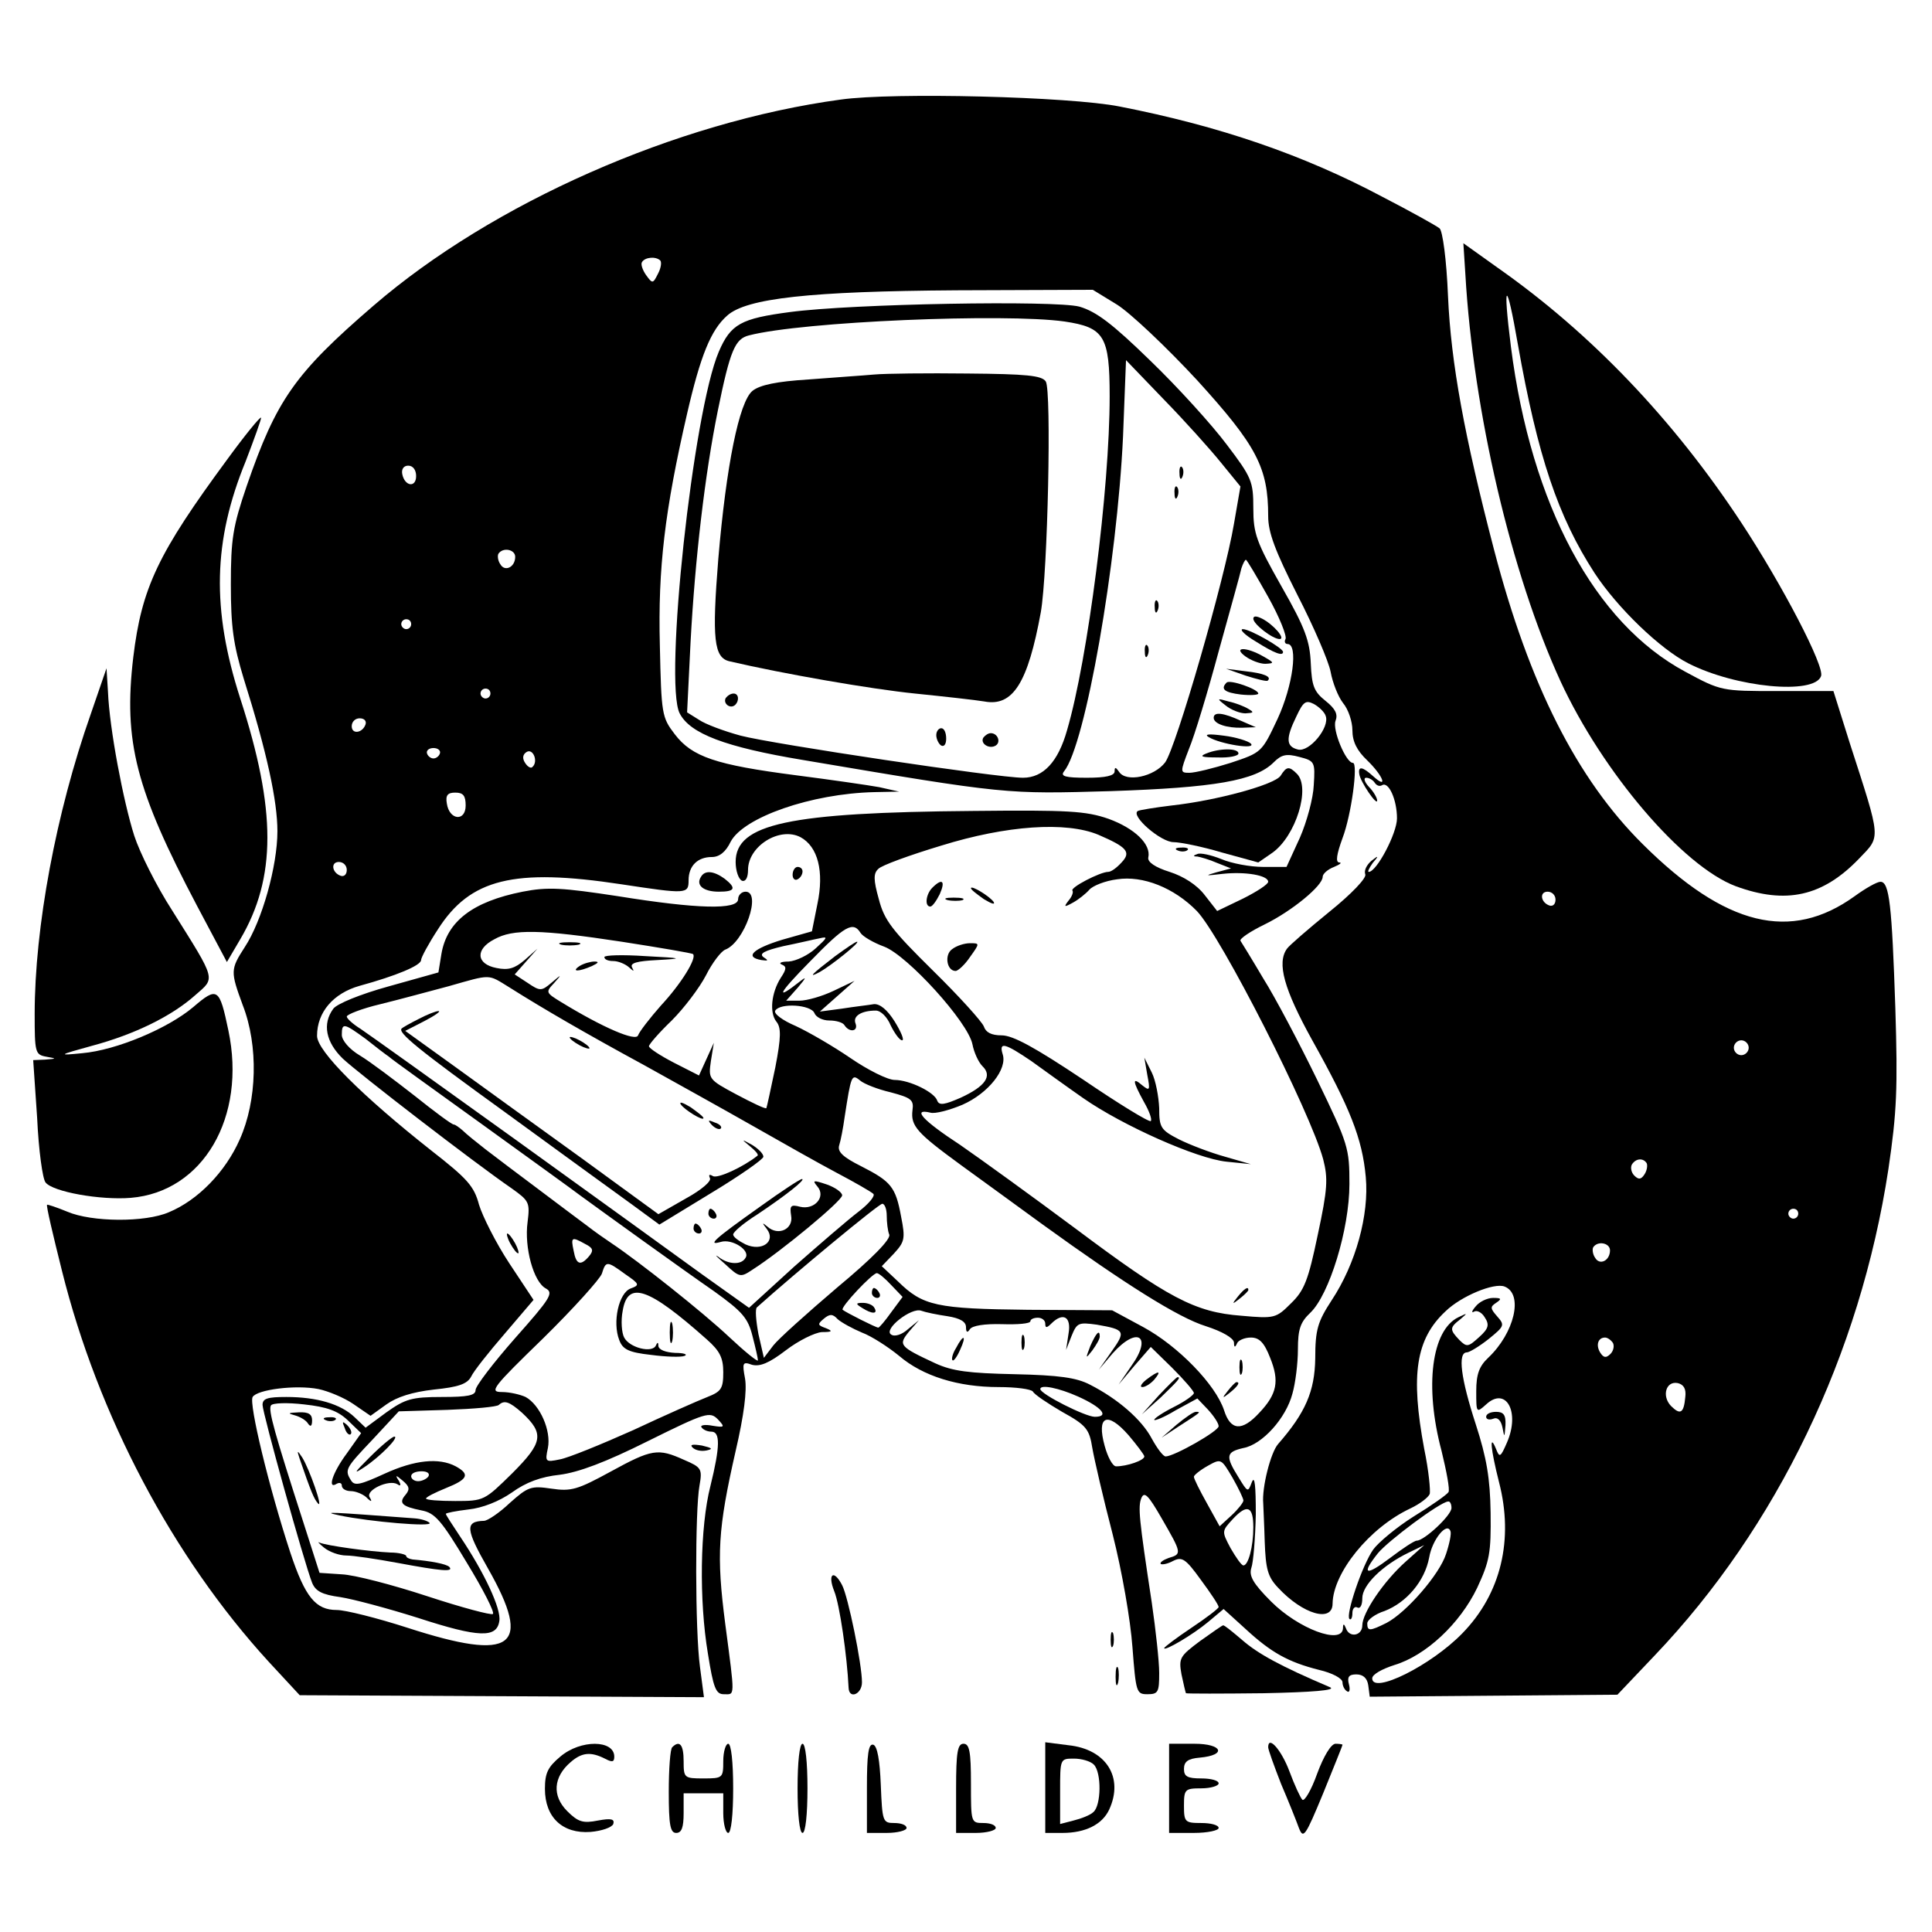
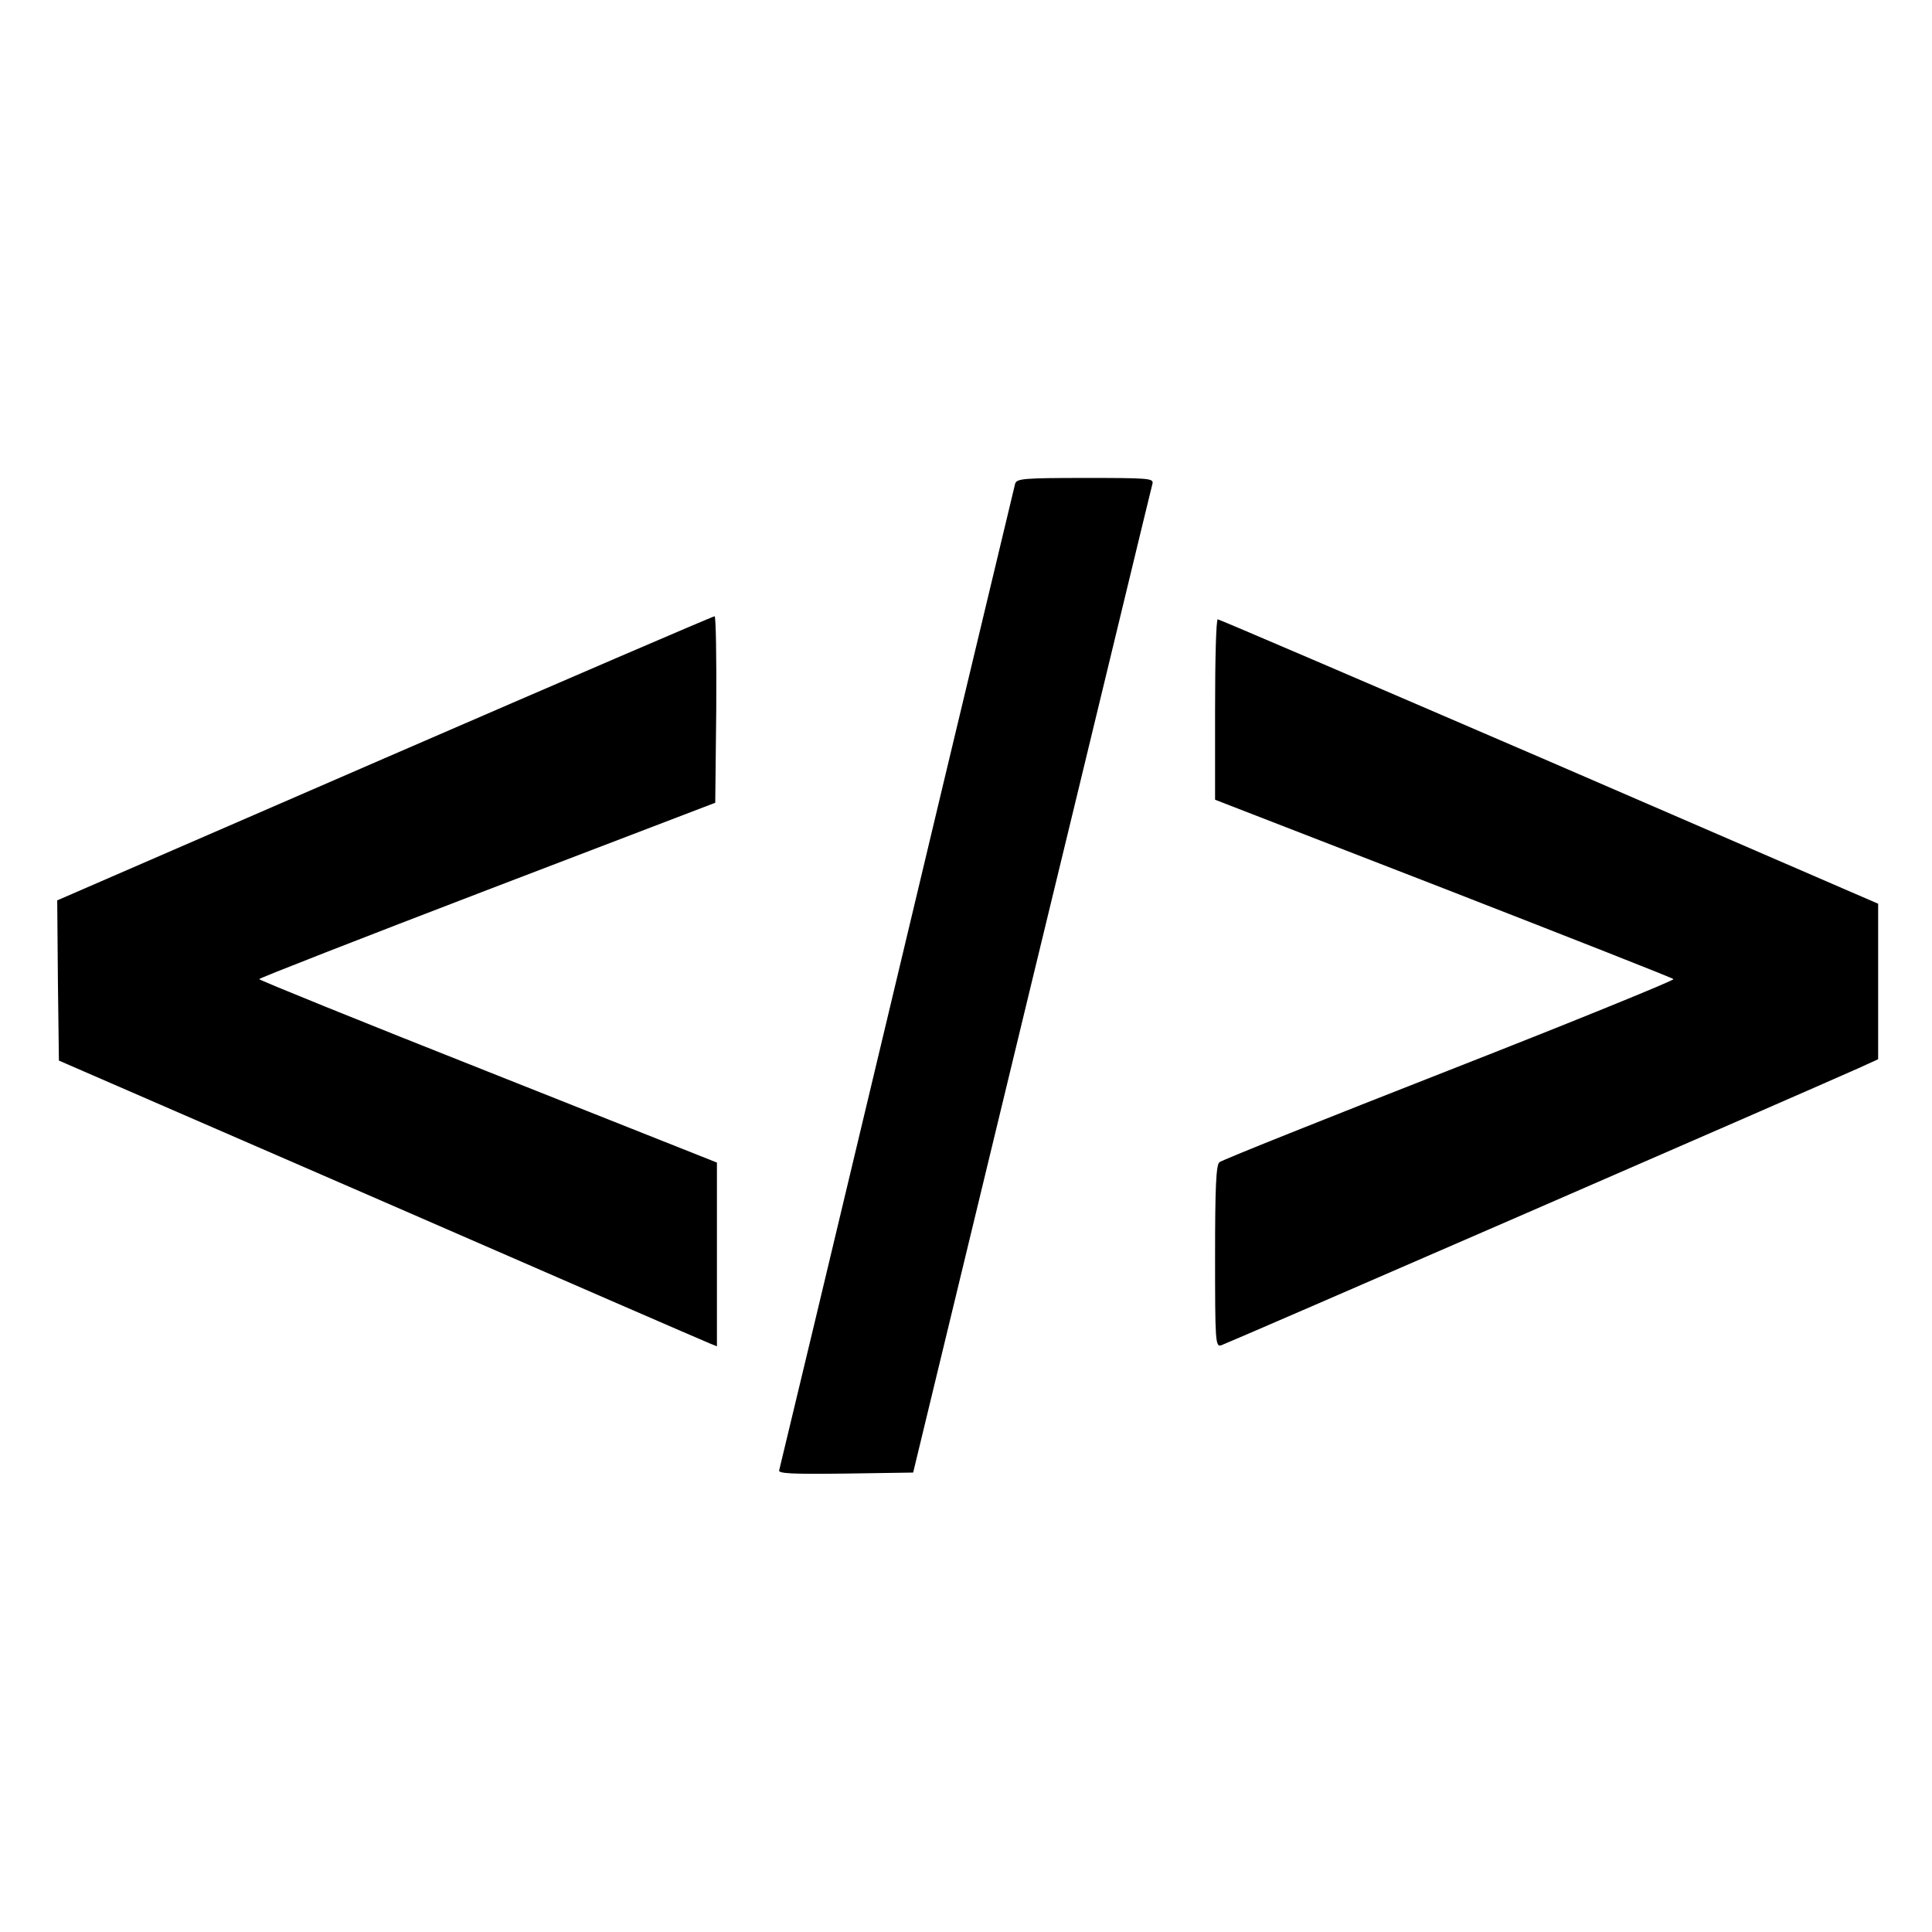
- <svg xmlns="http://www.w3.org/2000/svg" version="1.0" width="390pt" height="390pt" viewBox="0 0 390 390" preserveAspectRatio="xMidYMid meet">
-   <g transform="translate(0,390) scale(0.1,-0.1)" fill="#000000" stroke="none">
-     <path d="M1697 3699 c-332 -45 -703 -209 -943 -416 -159 -137 -196 -190 -256 -364 -28 -82 -32 -107 -32 -199 0 -85 5 -121 26 -190 47 -149 68 -247 68 -308 0 -70 -31 -181 -66 -234 -29 -45 -29 -49 -4 -117 32 -82 29 -193 -6 -271 -29 -66 -85 -123 -143 -147 -48 -21 -156 -20 -205 1 -22 9 -40 15 -41 14 -2 -2 12 -61 30 -133 73 -293 224 -578 417 -789 l63 -68 408 -2 408 -2 -8 61 c-10 73 -10 317 -1 366 6 34 4 37 -31 52 -53 24 -65 22 -149 -24 -66 -36 -79 -40 -119 -34 -41 6 -47 4 -84 -29 -21 -20 -45 -36 -52 -36 -39 -1 -37 -17 8 -96 91 -160 51 -189 -162 -120 -62 20 -126 36 -143 36 -43 0 -64 26 -94 116 -43 131 -84 301 -76 314 9 15 87 25 133 16 19 -4 51 -17 70 -30 l35 -24 32 23 c21 15 52 25 96 30 49 5 67 11 75 26 5 11 36 50 68 87 l58 68 -49 74 c-27 41 -54 95 -61 118 -10 38 -24 53 -97 110 -138 109 -230 200 -230 231 0 48 33 86 86 101 73 20 124 41 124 52 0 5 15 33 34 62 65 102 153 124 370 91 132 -20 136 -20 136 8 0 29 18 47 47 47 15 0 28 10 38 31 26 49 162 97 290 100 l50 1 -40 9 c-22 4 -98 15 -168 24 -162 21 -210 37 -245 83 -26 34 -27 40 -30 179 -4 156 10 273 55 468 27 117 48 169 81 198 39 35 167 49 463 51 l275 1 49 -30 c27 -17 100 -86 162 -153 120 -132 143 -176 143 -274 0 -33 14 -70 59 -159 33 -64 63 -134 67 -155 4 -22 15 -50 25 -63 11 -13 19 -38 19 -55 0 -23 9 -41 30 -61 32 -31 43 -60 12 -32 -22 20 -31 21 -28 4 2 -15 36 -65 36 -53 0 5 -7 18 -17 28 -9 10 -11 18 -5 18 6 0 14 -5 17 -10 4 -6 10 -8 15 -5 13 8 30 -29 30 -67 0 -30 -41 -108 -57 -108 -3 0 1 8 8 18 13 15 12 16 -3 4 -9 -8 -15 -19 -12 -27 3 -7 -27 -39 -73 -76 -43 -35 -81 -68 -85 -74 -21 -29 -6 -82 51 -185 76 -136 101 -198 108 -276 7 -76 -20 -175 -69 -249 -28 -43 -33 -59 -33 -117 -1 -67 -20 -110 -75 -173 -15 -17 -33 -88 -30 -120 0 -5 2 -40 3 -77 2 -55 6 -71 27 -93 50 -54 110 -71 110 -32 1 62 74 153 157 192 19 9 36 22 39 29 2 6 -2 48 -11 91 -28 150 -17 222 43 278 32 31 98 58 119 50 39 -15 20 -94 -33 -144 -18 -17 -24 -33 -24 -67 0 -44 0 -45 20 -27 40 37 69 -15 42 -77 -13 -30 -15 -31 -22 -13 -14 34 -11 0 6 -67 30 -116 4 -225 -74 -305 -63 -65 -182 -124 -182 -91 0 8 20 19 45 27 63 19 132 83 167 156 25 54 28 70 27 151 -1 70 -8 111 -30 179 -30 92 -37 145 -18 145 5 0 25 12 44 27 32 26 33 28 17 46 -14 16 -14 19 -2 27 12 8 11 10 -6 10 -12 0 -28 -8 -35 -17 -8 -9 -9 -14 -4 -11 6 4 16 -1 22 -11 10 -15 8 -23 -11 -40 -22 -20 -25 -21 -40 -6 -20 21 -20 25 2 42 15 13 15 13 -4 4 -54 -26 -69 -139 -34 -270 10 -41 17 -78 14 -83 -3 -5 -34 -27 -70 -49 -35 -22 -72 -53 -82 -67 -22 -31 -56 -132 -48 -140 3 -3 6 2 6 12 0 9 5 14 10 11 6 -3 10 5 10 19 0 26 40 66 94 92 l31 15 -37 -33 c-45 -40 -88 -104 -88 -129 0 -21 -26 -26 -33 -6 -4 10 -6 10 -6 0 -2 -34 -90 -1 -145 54 -37 37 -45 52 -40 68 4 11 8 60 9 108 0 57 -2 80 -8 65 -8 -21 -8 -21 -27 10 -27 43 -25 51 10 59 38 7 86 60 99 110 6 21 11 61 11 89 0 41 5 55 25 74 38 36 79 168 79 260 0 72 -2 80 -65 210 -36 74 -85 167 -109 205 -23 39 -44 73 -46 76 -2 4 20 19 49 33 55 27 117 78 117 96 0 6 10 15 23 20 12 5 17 9 10 9 -7 1 -5 16 7 49 18 47 32 152 21 152 -14 0 -42 67 -35 85 5 13 0 24 -20 40 -24 19 -28 31 -30 76 -2 45 -11 71 -59 155 -51 90 -57 107 -57 158 0 54 -3 62 -54 129 -30 40 -99 116 -154 169 -77 75 -109 99 -143 109 -49 13 -458 6 -585 -11 -98 -13 -119 -24 -143 -80 -52 -121 -111 -668 -79 -730 21 -41 92 -68 248 -94 414 -70 410 -69 622 -63 209 7 292 21 329 58 16 16 26 18 52 11 31 -8 32 -10 29 -57 -1 -26 -14 -74 -28 -106 l-27 -59 -47 0 c-26 0 -64 7 -85 16 -20 8 -42 13 -48 10 -9 -3 -9 -5 0 -5 6 -1 24 -6 40 -13 l28 -11 -30 -8 c-24 -7 -22 -7 13 -3 46 5 92 -3 92 -16 0 -5 -23 -20 -51 -34 l-52 -25 -25 32 c-16 21 -43 38 -71 47 -29 9 -45 20 -43 29 6 27 -28 59 -80 78 -46 16 -82 18 -273 16 -373 -3 -480 -26 -480 -103 0 -18 6 -35 13 -38 7 -2 12 6 12 22 0 48 64 88 106 66 35 -19 48 -69 34 -135 l-11 -55 -60 -17 c-59 -18 -77 -35 -42 -41 14 -2 15 -1 4 6 -9 7 2 13 40 22 30 6 63 14 74 16 17 4 15 1 -8 -20 -15 -14 -40 -26 -55 -27 -15 0 -21 -3 -14 -6 10 -4 10 -9 -2 -27 -19 -30 -23 -70 -9 -88 10 -12 10 -31 -2 -93 -9 -43 -17 -80 -18 -82 -2 -2 -29 11 -61 28 -56 30 -56 31 -51 67 l6 37 -15 -33 -15 -33 -51 26 c-27 14 -50 29 -50 33 0 4 21 28 46 52 25 25 56 66 69 91 13 26 31 49 39 52 39 15 74 117 41 117 -8 0 -15 -7 -15 -15 0 -22 -82 -20 -243 6 -112 17 -141 19 -192 9 -101 -20 -153 -60 -164 -126 l-6 -37 -100 -28 c-58 -16 -104 -35 -112 -45 -23 -31 -15 -68 19 -101 32 -30 264 -209 341 -262 35 -25 37 -28 32 -68 -7 -51 12 -121 37 -134 16 -9 9 -20 -62 -100 -44 -50 -80 -97 -80 -105 0 -11 -16 -14 -68 -14 -61 0 -74 -4 -112 -31 l-42 -31 -22 21 c-28 27 -77 41 -138 41 -38 0 -48 -3 -48 -16 0 -16 83 -315 100 -359 7 -17 20 -24 57 -29 26 -4 97 -23 157 -42 123 -40 159 -41 164 -6 4 24 -30 97 -79 170 -16 24 -29 44 -29 46 0 2 21 6 46 9 28 3 61 16 87 34 29 21 59 32 97 36 38 5 92 25 178 68 117 58 125 60 141 44 15 -16 14 -17 -11 -13 -15 3 -25 1 -22 -3 3 -5 12 -9 20 -9 18 0 18 -29 -2 -110 -21 -82 -23 -231 -5 -338 11 -69 16 -82 32 -82 23 0 23 -10 3 142 -18 139 -15 191 21 349 17 73 23 122 19 146 -6 32 -5 35 14 28 16 -4 34 3 68 29 26 20 59 36 73 37 21 0 23 2 8 8 -17 6 -17 8 -4 19 12 10 18 10 28 -1 8 -7 30 -19 49 -27 19 -7 53 -29 75 -47 48 -41 119 -63 201 -63 35 0 65 -4 69 -9 3 -6 30 -24 59 -41 49 -27 55 -35 61 -73 4 -23 22 -101 41 -174 19 -75 36 -173 40 -228 7 -91 8 -95 30 -95 22 0 24 4 24 43 0 23 -7 87 -15 142 -26 171 -28 193 -21 211 6 14 14 6 41 -41 41 -71 41 -72 14 -80 -11 -4 -18 -9 -16 -12 3 -2 14 0 25 6 18 9 25 5 56 -38 20 -27 36 -51 36 -55 0 -3 -25 -22 -55 -42 -30 -20 -55 -39 -55 -41 0 -7 58 27 89 53 l31 26 44 -40 c52 -48 86 -67 149 -83 26 -6 47 -17 47 -25 0 -7 4 -15 9 -18 5 -4 7 3 4 14 -4 15 0 20 15 20 14 0 22 -8 24 -22 l3 -23 250 2 250 2 75 79 c247 259 415 608 472 982 17 115 19 163 14 325 -7 208 -12 255 -30 255 -7 0 -30 -13 -52 -29 -129 -93 -261 -61 -428 105 -133 132 -229 322 -300 594 -60 230 -87 377 -93 512 -3 75 -11 132 -17 137 -6 5 -58 34 -116 64 -160 85 -330 143 -530 182 -100 20 -457 29 -563 14z m-364 -325 c3 -4 1 -16 -5 -27 -10 -20 -11 -20 -24 -2 -7 10 -11 22 -8 26 6 10 28 12 37 3z m816 -123 c80 -12 91 -29 91 -151 0 -187 -44 -531 -86 -674 -18 -64 -48 -96 -89 -96 -51 0 -505 68 -570 85 -33 9 -71 23 -84 32 l-24 15 7 142 c9 168 29 339 55 467 25 123 35 145 63 152 108 28 516 45 637 28z m315 -284 l40 -49 -13 -75 c-19 -113 -117 -452 -139 -482 -22 -29 -79 -41 -93 -19 -7 10 -9 10 -9 1 0 -9 -18 -13 -56 -13 -44 0 -54 3 -46 13 43 53 107 419 119 676 l6 154 76 -79 c42 -43 94 -101 115 -127z m-1624 -28 c0 -24 -23 -21 -28 4 -2 10 3 17 12 17 10 0 16 -9 16 -21z m200 -163 c0 -21 -21 -31 -30 -15 -5 7 -6 17 -4 21 9 14 34 9 34 -6z m1520 -81 c23 -41 38 -79 35 -85 -3 -5 -1 -10 4 -10 22 0 11 -84 -20 -151 -32 -68 -32 -68 -95 -89 -35 -11 -72 -20 -83 -20 -19 0 -19 1 -1 48 11 26 38 115 60 197 23 83 44 158 46 168 3 9 7 17 9 17 2 0 22 -34 45 -75z m-1730 -55 c0 -5 -4 -10 -10 -10 -5 0 -10 5 -10 10 0 6 5 10 10 10 6 0 10 -4 10 -10z m160 -140 c0 -5 -4 -10 -10 -10 -5 0 -10 5 -10 10 0 6 5 10 10 10 6 0 10 -4 10 -10z m1686 -45 c9 -23 -33 -74 -56 -68 -24 6 -25 22 -3 67 14 30 19 33 35 25 11 -6 22 -17 24 -24z m-1938 -17 c-6 -18 -28 -21 -28 -4 0 9 7 16 16 16 9 0 14 -5 12 -12z m150 -59 c-2 -6 -8 -10 -13 -10 -5 0 -11 4 -13 10 -2 6 4 11 13 11 9 0 15 -5 13 -11z m187 -27 c-3 -4 -10 0 -15 8 -6 9 -5 17 3 22 13 8 24 -19 12 -30z m-135 -78 c0 -33 -33 -30 -38 4 -3 17 2 22 17 22 16 0 21 -6 21 -26z m1277 -59 c58 -25 67 -35 47 -56 -10 -11 -21 -19 -27 -19 -16 0 -78 -32 -72 -38 2 -3 -1 -12 -8 -20 -10 -13 -9 -14 9 -4 11 6 26 18 33 26 7 8 32 18 56 21 52 8 115 -17 161 -64 49 -51 229 -405 255 -501 10 -39 9 -60 -11 -153 -19 -91 -27 -112 -54 -138 -30 -30 -33 -31 -100 -25 -94 7 -148 36 -335 176 -86 64 -191 140 -233 169 -75 49 -98 74 -60 65 9 -3 39 5 65 16 52 23 91 72 81 102 -8 26 5 22 58 -14 25 -18 72 -52 105 -75 79 -55 229 -122 289 -128 l49 -5 -52 15 c-29 8 -71 24 -93 35 -37 19 -40 24 -40 63 -1 23 -7 56 -15 72 l-15 30 6 -35 c6 -31 5 -33 -10 -21 -21 18 -20 9 3 -33 11 -19 17 -36 14 -39 -3 -3 -65 35 -137 84 -96 64 -141 89 -164 89 -21 0 -32 6 -36 18 -4 10 -50 61 -103 113 -82 81 -98 101 -109 144 -11 39 -11 52 -1 61 6 7 64 28 127 47 132 41 252 49 317 22z m-1517 -71 c0 -9 -5 -14 -12 -12 -18 6 -21 28 -4 28 9 0 16 -7 16 -16z m2440 -60 c0 -9 -5 -14 -12 -12 -18 6 -21 28 -4 28 9 0 16 -7 16 -16z m-1403 -67 c4 -7 26 -20 48 -28 47 -18 169 -152 178 -197 3 -16 12 -36 20 -44 21 -20 6 -41 -44 -64 -32 -14 -43 -16 -47 -6 -5 17 -56 42 -86 42 -14 0 -54 20 -89 44 -35 24 -85 53 -111 65 -26 11 -45 25 -41 31 10 16 72 12 79 -5 3 -8 16 -15 30 -15 14 0 28 -4 31 -10 10 -15 28 -12 22 4 -6 15 12 26 41 26 10 0 23 -13 30 -30 8 -16 18 -30 23 -30 5 0 -2 17 -15 38 -15 24 -30 36 -42 35 -11 -2 -39 -5 -64 -9 l-45 -6 35 31 35 31 -42 -20 c-23 -11 -54 -20 -69 -20 l-27 0 24 27 c16 19 18 23 4 12 -52 -41 -44 -25 20 40 70 72 87 82 102 58z m-482 -18 c77 -12 142 -23 144 -25 8 -8 -24 -60 -65 -104 -22 -25 -43 -52 -46 -60 -4 -13 -70 15 -155 67 -31 19 -32 20 -15 38 17 19 16 19 -5 1 -20 -17 -23 -17 -48 0 l-26 17 23 26 23 26 -26 -23 c-20 -17 -33 -21 -57 -16 -41 8 -43 38 -4 58 37 21 93 20 257 -5z m-227 -92 c68 -43 156 -94 272 -157 63 -35 162 -90 220 -123 58 -33 134 -76 170 -95 36 -19 69 -38 73 -42 4 -4 -9 -20 -30 -36 -21 -16 -79 -66 -130 -111 l-91 -83 -94 67 c-51 37 -221 160 -378 273 -157 113 -297 213 -312 223 -16 10 -28 21 -28 25 0 4 30 16 68 25 37 9 99 26 137 36 88 25 79 25 123 -2z m-290 -104 c20 -16 41 -32 47 -36 5 -5 89 -65 186 -135 97 -70 187 -135 200 -145 48 -35 206 -149 271 -194 57 -41 68 -54 77 -90 6 -23 11 -45 11 -49 0 -4 -26 17 -58 47 -53 50 -183 153 -237 189 -12 8 -35 24 -49 35 -15 11 -60 45 -100 75 -40 30 -88 66 -106 80 -18 14 -39 31 -46 38 -7 6 -15 12 -18 12 -4 0 -39 26 -79 58 -41 32 -90 69 -110 81 -22 13 -37 31 -37 42 0 25 4 24 48 -8z m2792 -18 c0 -8 -7 -15 -15 -15 -8 0 -15 7 -15 15 0 8 7 15 15 15 8 0 15 -7 15 -15z m-1732 -90 c41 -11 47 -15 44 -36 -4 -32 9 -46 98 -111 41 -30 116 -84 165 -120 166 -120 274 -188 329 -205 34 -11 56 -24 57 -33 0 -10 2 -11 6 -2 2 6 15 12 28 12 17 0 27 -10 39 -41 19 -47 14 -73 -22 -111 -35 -38 -58 -36 -71 5 -17 52 -93 130 -163 168 l-63 34 -170 1 c-185 2 -212 8 -262 57 l-33 31 24 25 c22 24 24 30 15 75 -11 60 -20 71 -81 102 -36 18 -48 29 -44 42 3 9 8 35 11 57 13 84 14 88 31 74 8 -7 36 -18 62 -24z m1526 -143 c2 -4 1 -14 -4 -22 -7 -11 -12 -12 -21 -3 -6 6 -8 16 -5 22 8 13 23 14 30 3z m-1534 -106 c0 -13 2 -31 5 -38 4 -9 -34 -48 -105 -107 -61 -52 -119 -104 -129 -117 l-19 -25 -11 48 c-5 27 -7 51 -3 54 77 69 246 209 253 209 5 0 9 -11 9 -24z m1840 4 c0 -5 -4 -10 -10 -10 -5 0 -10 5 -10 10 0 6 5 10 10 10 6 0 10 -4 10 -10z m-2449 -61 c16 -8 18 -13 8 -25 -17 -20 -26 -17 -31 11 -6 28 -4 29 23 14z m2069 -13 c0 -21 -21 -31 -30 -15 -5 7 -6 17 -4 21 9 14 34 9 34 -6z m-1988 -48 c29 -20 30 -22 11 -29 -24 -9 -37 -68 -23 -104 7 -19 19 -25 64 -30 30 -4 61 -5 68 -2 7 3 -2 6 -19 6 -19 1 -33 6 -34 14 0 8 -2 8 -5 1 -7 -16 -53 -5 -64 16 -5 9 -7 34 -3 54 10 61 51 48 170 -58 26 -23 33 -37 33 -66 0 -33 -4 -39 -32 -50 -18 -7 -86 -37 -150 -67 -65 -29 -131 -56 -148 -59 -29 -6 -30 -5 -24 23 7 35 -16 87 -45 103 -11 5 -32 10 -48 10 -26 0 -19 9 84 109 61 60 114 119 118 130 8 26 10 26 47 -1z m537 -22 l23 -24 -23 -31 c-12 -17 -24 -31 -26 -31 -5 0 -66 31 -72 36 -5 5 60 74 69 74 4 0 17 -11 29 -24z m114 -63 c25 -4 37 -11 37 -22 0 -11 3 -12 8 -4 5 7 29 11 65 10 31 -1 57 1 57 6 0 4 7 7 15 7 8 0 15 -5 15 -12 0 -9 3 -9 12 0 24 24 41 14 35 -20 l-5 -33 11 28 c11 27 14 28 51 23 57 -10 59 -13 30 -54 l-26 -37 28 33 c50 56 81 35 38 -25 l-26 -38 32 38 33 38 43 -42 c24 -24 44 -47 44 -51 0 -4 -18 -17 -40 -28 -22 -11 -40 -23 -40 -26 0 -3 20 5 43 19 l44 24 21 -22 c12 -13 22 -28 22 -34 0 -10 -90 -61 -107 -61 -5 0 -17 16 -28 36 -20 38 -68 80 -125 109 -27 14 -62 19 -152 21 -92 2 -125 6 -160 22 -73 34 -75 37 -53 64 l20 23 -22 -18 c-12 -11 -27 -16 -34 -11 -17 10 41 56 61 48 8 -3 32 -8 53 -11z m1343 -54 c3 -6 1 -16 -5 -22 -9 -9 -14 -8 -21 3 -9 15 -4 30 10 30 5 0 12 -5 16 -11z m146 -109 c-3 -33 -10 -37 -29 -18 -19 20 -10 51 14 46 12 -3 17 -12 15 -28z m-1226 1 c49 -22 64 -41 34 -41 -19 0 -110 46 -110 56 0 10 38 2 76 -15z m-1474 -48 l27 -26 -29 -41 c-29 -39 -40 -74 -20 -61 6 3 10 1 10 -4 0 -6 8 -11 18 -11 10 0 24 -6 31 -12 11 -11 13 -10 7 0 -8 14 39 36 56 26 7 -5 8 -2 3 7 -8 12 -6 12 8 0 13 -11 15 -17 6 -28 -15 -17 -8 -24 32 -32 27 -5 40 -20 91 -105 33 -54 57 -101 53 -104 -3 -3 -63 13 -133 36 -70 23 -147 43 -172 44 l-45 3 -32 100 c-59 183 -72 229 -66 238 3 5 33 6 67 2 46 -5 68 -13 88 -32z m352 15 c45 -42 42 -60 -20 -122 -56 -55 -57 -56 -115 -56 -33 0 -59 2 -59 5 0 3 18 12 40 21 45 18 49 28 20 44 -34 18 -83 13 -144 -15 -48 -22 -60 -25 -67 -14 -14 22 -12 25 44 84 l52 56 98 3 c54 2 100 6 104 10 11 10 21 7 47 -16z m1256 -88 c0 -8 -35 -20 -57 -20 -7 0 -17 19 -23 41 -17 61 5 71 48 22 17 -20 32 -40 32 -43z m200 -89 c0 -4 -11 -18 -24 -30 l-24 -22 -26 47 c-14 25 -26 49 -26 53 0 3 12 13 28 22 27 15 27 15 50 -24 12 -21 22 -42 22 -46z m-1645 49 c-3 -5 -13 -10 -21 -10 -8 0 -14 5 -14 10 0 6 9 10 21 10 11 0 17 -4 14 -10z m2065 -64 c0 -15 -55 -66 -70 -66 -5 0 -29 -16 -54 -35 -49 -37 -59 -34 -25 9 20 25 126 104 142 105 4 1 7 -5 7 -13z m-400 -39 c0 -39 -10 -77 -20 -77 -4 0 -15 16 -26 35 -18 34 -18 34 5 59 29 31 41 25 41 -17z m389 -54 c-13 -41 -80 -118 -120 -139 -34 -17 -39 -17 -39 -1 0 7 16 19 35 25 44 17 81 60 90 108 6 36 36 73 43 53 2 -5 -2 -25 -9 -46z" />
-     <path d="M1765 3144 c-22 -2 -82 -6 -133 -10 -64 -4 -98 -11 -113 -23 -27 -22 -53 -151 -69 -339 -13 -162 -9 -200 23 -207 107 -25 285 -56 374 -65 59 -6 122 -13 140 -16 58 -11 88 38 114 180 14 79 22 448 10 466 -8 12 -39 15 -158 16 -81 1 -166 0 -188 -2z" />
-     <path d="M1465 2491 c-6 -11 9 -23 19 -14 9 9 7 23 -3 23 -6 0 -12 -4 -16 -9z" />
-     <path d="M1890 2416 c0 -8 5 -18 10 -21 6 -3 10 3 10 14 0 12 -4 21 -10 21 -5 0 -10 -6 -10 -14z" />
-     <path d="M1985 2411 c-7 -12 12 -24 25 -16 11 7 4 25 -10 25 -5 0 -11 -4 -15 -9z" />
-     <path d="M2381 2944 c0 -11 3 -14 6 -6 3 7 2 16 -1 19 -3 4 -6 -2 -5 -13z" />
-     <path d="M2371 2904 c0 -11 3 -14 6 -6 3 7 2 16 -1 19 -3 4 -6 -2 -5 -13z" />
-     <path d="M2331 2674 c0 -11 3 -14 6 -6 3 7 2 16 -1 19 -3 4 -6 -2 -5 -13z" />
-     <path d="M2311 2584 c0 -11 3 -14 6 -6 3 7 2 16 -1 19 -3 4 -6 -2 -5 -13z" />
-     <path d="M2530 2651 c0 -11 39 -41 53 -41 13 0 -12 29 -35 41 -12 6 -18 6 -18 0z" />
-     <path d="M2535 2605 c38 -24 55 -30 55 -21 0 8 -67 46 -81 46 -8 0 4 -12 26 -25z" />
-     <path d="M2514 2575 c11 -8 29 -15 40 -15 19 1 19 2 -4 15 -35 20 -62 19 -36 0z" />
-     <path d="M2515 2536 c22 -7 42 -12 44 -10 9 8 -8 15 -45 19 l-39 5 40 -14z" />
-     <path d="M2476 2522 c-13 -13 -4 -20 29 -24 19 -2 35 -1 35 2 0 9 -58 29 -64 22z" />
-     <path d="M2474 2476 c11 -9 29 -16 40 -16 17 1 18 2 6 9 -8 5 -26 12 -40 15 -24 7 -24 6 -6 -8z" />
-     <path d="M2450 2451 c0 -12 26 -21 58 -20 l27 1 -30 13 c-35 16 -55 19 -55 6z" />
-     <path d="M2440 2412 c23 -14 97 -26 85 -13 -5 5 -30 13 -55 16 -30 4 -40 3 -30 -3z" />
-     <path d="M2435 2379 c-15 -6 -9 -8 23 -8 23 -1 42 3 42 8 0 11 -38 11 -65 0z" />
-     <path d="M1882 2108 c-13 -13 -16 -38 -4 -38 4 0 12 11 19 25 12 27 5 33 -15 13z" />
-     <path d="M1960 2107 c0 -3 12 -12 26 -22 15 -9 23 -12 20 -6 -7 11 -46 35 -46 28z" />
-     <path d="M1913 2083 c9 -2 23 -2 30 0 6 3 -1 5 -18 5 -16 0 -22 -2 -12 -5z" />
-     <path d="M1922 1984 c-16 -11 -11 -44 7 -44 5 0 19 13 29 28 20 28 20 28 0 28 -11 0 -27 -5 -36 -12z" />
-     <path d="M2499 1283 c-13 -16 -12 -17 4 -4 9 7 17 15 17 17 0 8 -8 3 -21 -13z" />
-     <path d="M1686 1970 c-47 -36 -57 -46 -31 -32 23 13 83 61 75 61 -3 0 -22 -13 -44 -29z" />
-     <path d="M1133 1993 c9 -2 25 -2 35 0 9 3 1 5 -18 5 -19 0 -27 -2 -17 -5z" />
-     <path d="M1220 1968 c0 -5 8 -8 18 -8 10 0 24 -6 31 -12 10 -9 12 -10 7 -1 -5 9 10 13 51 15 54 3 52 4 -25 8 -45 3 -82 2 -82 -2z" />
-     <path d="M1170 1950 c-18 -12 -2 -12 25 0 13 6 15 9 5 9 -8 0 -22 -4 -30 -9z" />
-     <path d="M845 1843 c-16 -8 -32 -17 -34 -19 -9 -8 31 -41 211 -171 104 -76 216 -157 249 -181 l60 -44 105 64 c58 35 105 68 105 73 0 6 -10 16 -23 24 -22 12 -22 12 -4 -3 11 -9 18 -17 15 -19 -29 -23 -81 -47 -90 -41 -7 4 -9 3 -6 -4 4 -6 -17 -24 -48 -41 l-56 -32 -155 113 c-86 62 -201 145 -256 185 l-100 72 39 20 c21 11 34 20 28 20 -5 0 -23 -7 -40 -16z" />
-     <path d="M1150 1806 c0 -3 9 -10 20 -16 11 -6 20 -8 20 -6 0 3 -9 10 -20 16 -11 6 -20 8 -20 6z" />
-     <path d="M1374 1671 c7 -11 46 -35 46 -28 0 3 -12 12 -26 22 -15 9 -23 12 -20 6z" />
-     <path d="M1437 1629 c7 -7 15 -10 18 -7 3 3 -2 9 -12 12 -14 6 -15 5 -6 -5z" />
-     <path d="M1534 1464 c-93 -66 -107 -79 -79 -71 23 7 60 -17 50 -32 -8 -15 -35 -14 -55 2 -9 6 -3 0 14 -15 29 -27 31 -27 55 -11 58 37 181 139 181 150 0 6 -14 16 -31 22 -27 9 -30 9 -19 -4 18 -21 -6 -48 -35 -41 -19 5 -21 2 -18 -18 5 -27 -26 -42 -48 -22 -11 9 -11 8 -1 -5 19 -25 -10 -46 -43 -31 -14 7 -25 15 -25 20 0 5 21 23 48 40 57 38 99 71 91 72 -4 0 -42 -25 -85 -56z" />
-     <path d="M1430 1450 c0 -5 5 -10 11 -10 5 0 7 5 4 10 -3 6 -8 10 -11 10 -2 0 -4 -4 -4 -10z" />
-     <path d="M1400 1420 c0 -5 5 -10 11 -10 5 0 7 5 4 10 -3 6 -8 10 -11 10 -2 0 -4 -4 -4 -10z" />
-     <path d="M2502 1140 c0 -14 2 -19 5 -12 2 6 2 18 0 25 -3 6 -5 1 -5 -13z" />
-     <path d="M2479 1093 c-13 -16 -12 -17 4 -4 16 13 21 21 13 21 -2 0 -10 -8 -17 -17z" />
-     <path d="M1352 1210 c0 -19 2 -27 5 -17 2 9 2 25 0 35 -3 9 -5 1 -5 -18z" />
-     <path d="M1760 1290 c0 -5 5 -10 11 -10 5 0 7 5 4 10 -3 6 -8 10 -11 10 -2 0 -4 -4 -4 -10z" />
-     <path d="M1740 1260 c20 -13 33 -13 25 0 -3 6 -14 10 -23 10 -15 0 -15 -2 -2 -10z" />
-     <path d="M2062 1190 c0 -14 2 -19 5 -12 2 6 2 18 0 25 -3 6 -5 1 -5 -13z" />
-     <path d="M2201 1183 c-10 -26 -10 -27 4 -9 8 11 15 23 15 28 0 15 -7 8 -19 -19z" />
-     <path d="M1930 1179 c-7 -11 -10 -23 -7 -25 2 -2 9 7 15 21 14 30 7 33 -8 4z" />
-     <path d="M2314 1115 c-10 -8 -14 -15 -8 -15 6 0 17 7 24 15 16 19 9 19 -16 0z" />
-     <path d="M2339 1083 l-34 -38 38 34 c34 33 42 41 34 41 -2 0 -19 -17 -38 -37z" />
-     <path d="M2375 1024 l-30 -26 35 23 c45 29 45 29 34 29 -5 0 -22 -12 -39 -26z" />
-     <path d="M595 1043 c11 -3 23 -10 27 -17 5 -7 8 -5 8 7 0 12 -7 17 -27 16 -22 -1 -23 -2 -8 -6z" />
-     <path d="M658 1033 c7 -3 16 -2 19 1 4 3 -2 6 -13 5 -11 0 -14 -3 -6 -6z" />
-     <path d="M696 1017 c3 -10 9 -15 12 -12 3 3 0 11 -7 18 -10 9 -11 8 -5 -6z" />
-     <path d="M605 955 c23 -67 29 -81 37 -90 11 -12 -17 69 -32 93 -10 15 -11 15 -5 -3z" />
-     <path d="M685 841 c62 -13 191 -24 182 -15 -4 4 -17 8 -30 9 -174 13 -189 14 -152 6z" />
-     <path d="M654 776 c11 -9 31 -16 45 -16 14 0 61 -7 104 -15 86 -16 114 -19 104 -8 -6 6 -38 12 -74 15 -7 1 -13 4 -13 7 0 3 -15 7 -32 7 -43 2 -129 14 -143 20 -5 3 -1 -2 9 -10z" />
-     <path d="M747 959 c-32 -32 -35 -36 -12 -21 33 22 72 62 61 62 -4 0 -26 -18 -49 -41z" />
-     <path d="M2958 3347 c16 -279 93 -606 192 -822 85 -184 247 -374 354 -414 101 -37 175 -21 249 56 44 46 45 35 -19 233 l-33 105 -113 0 c-112 0 -114 0 -186 39 -183 98 -311 336 -352 656 -17 135 -9 138 14 5 40 -226 81 -348 155 -462 46 -70 132 -153 189 -182 96 -49 254 -64 268 -26 8 19 -78 184 -161 310 -137 208 -303 382 -491 514 l-70 50 4 -62z" />
-     <path d="M459 2973 c-140 -190 -173 -259 -190 -400 -20 -170 5 -267 129 -502 l60 -113 27 46 c73 124 73 261 0 486 -58 180 -55 318 11 479 18 47 32 86 31 88 -2 2 -33 -36 -68 -84z" />
-     <path d="M183 2458 c-70 -199 -113 -430 -113 -605 0 -77 1 -82 23 -86 22 -4 22 -4 -2 -6 l-24 -1 8 -117 c3 -65 11 -123 17 -130 15 -19 111 -36 172 -31 146 12 234 163 197 338 -18 86 -22 89 -71 47 -51 -43 -155 -87 -224 -93 -50 -5 -49 -4 20 15 86 23 161 60 208 102 41 36 44 27 -47 172 -31 48 -65 116 -76 150 -22 69 -50 216 -53 290 l-3 48 -32 -93z" />
-     <path d="M2585 2334 c-12 -18 -129 -50 -220 -60 -33 -4 -64 -9 -68 -11 -16 -9 46 -63 72 -63 13 0 58 -9 98 -21 l73 -20 29 20 c47 34 77 131 49 159 -16 16 -21 15 -33 -4z" />
-     <path d="M2378 2183 c7 -3 16 -2 19 1 4 3 -2 6 -13 5 -11 0 -14 -3 -6 -6z" />
-     <path d="M1600 2134 c0 -8 5 -12 10 -9 6 3 10 10 10 16 0 5 -4 9 -10 9 -5 0 -10 -7 -10 -16z" />
-     <path d="M1415 2130 c-11 -17 5 -30 36 -30 33 0 36 7 12 26 -22 16 -40 18 -48 4z" />
-     <path d="M1030 1390 c6 -11 13 -20 16 -20 2 0 0 9 -6 20 -6 11 -13 20 -16 20 -2 0 0 -9 6 -20z" />
-     <path d="M3000 1040 c0 -5 6 -7 14 -4 9 4 16 -3 19 -18 4 -21 4 -20 6 5 1 21 -4 27 -19 27 -11 0 -20 -4 -20 -10z" />
-     <path d="M1398 978 c6 -6 18 -8 28 -6 14 3 12 5 -9 10 -19 3 -25 2 -19 -4z" />
-     <path d="M1684 688 c11 -27 26 -131 29 -195 1 -24 27 -13 27 11 0 37 -28 173 -40 196 -17 33 -30 23 -16 -12z" />
-     <path d="M2422 587 c-40 -30 -43 -34 -37 -67 4 -19 8 -36 9 -38 2 -1 72 -1 157 0 98 2 147 6 134 12 -101 43 -146 68 -177 95 -20 17 -37 31 -39 30 -2 0 -23 -15 -47 -32z" />
-     <path d="M2242 590 c0 -14 2 -19 5 -12 2 6 2 18 0 25 -3 6 -5 1 -5 -13z" />
-     <path d="M2252 515 c0 -16 2 -22 5 -12 2 9 2 23 0 30 -3 6 -5 -1 -5 -18z" />
-     <path d="M1131 354 c-25 -21 -31 -33 -31 -65 0 -58 36 -91 92 -87 23 2 43 9 46 16 3 10 -4 12 -31 7 -30 -6 -40 -3 -62 19 -31 31 -28 69 7 99 23 20 41 21 69 7 15 -8 19 -7 19 4 0 34 -68 35 -109 0z" />
-     <path d="M1357 373 c-4 -3 -7 -44 -7 -90 0 -67 3 -83 15 -83 11 0 15 11 15 40 l0 40 40 0 40 0 0 -40 c0 -22 5 -40 10 -40 6 0 10 37 10 90 0 53 -4 90 -10 90 -5 0 -10 -16 -10 -35 0 -34 -1 -35 -40 -35 -39 0 -40 1 -40 35 0 33 -8 43 -23 28z" />
-     <path d="M1610 290 c0 -53 4 -90 10 -90 6 0 10 37 10 90 0 53 -4 90 -10 90 -6 0 -10 -37 -10 -90z" />
-     <path d="M1750 291 l0 -91 40 0 c22 0 40 5 40 10 0 6 -11 10 -25 10 -23 0 -24 3 -27 77 -2 50 -7 78 -15 81 -10 3 -13 -19 -13 -87z" />
-     <path d="M1930 290 l0 -90 40 0 c22 0 40 5 40 10 0 6 -11 10 -25 10 -25 0 -25 1 -25 80 0 64 -3 80 -15 80 -12 0 -15 -17 -15 -90z" />
-     <path d="M2110 291 l0 -91 35 0 c46 0 80 17 94 47 30 65 -6 122 -82 130 l-47 6 0 -92z m98 47 c16 -16 15 -83 -1 -96 -6 -6 -24 -13 -40 -17 l-27 -7 0 66 c0 66 0 66 28 66 15 0 33 -5 40 -12z" />
-     <path d="M2360 290 l0 -90 50 0 c28 0 50 5 50 10 0 6 -16 10 -35 10 -33 0 -35 2 -35 35 0 33 2 35 35 35 19 0 35 5 35 10 0 6 -16 10 -35 10 -28 0 -35 4 -35 19 0 15 8 21 32 23 55 5 46 28 -11 28 l-51 0 0 -90z" />
-     <path d="M2560 373 c0 -5 12 -38 26 -74 15 -35 31 -75 36 -89 9 -23 13 -17 49 70 21 52 39 96 39 98 0 1 -7 2 -14 2 -9 0 -24 -25 -37 -60 -12 -34 -26 -57 -30 -53 -4 4 -16 30 -26 57 -16 43 -43 74 -43 49z" />
+ <svg xmlns="http://www.w3.org/2000/svg" version="1.0" width="574pt" height="574pt" viewBox="0 0 574 574" preserveAspectRatio="xMidYMid meet">
+   <g transform="translate(0,574) scale(0.1,-0.1)" fill="#000000" stroke="none">
+     <path d="M3016 4303 c-2 -10 -161 -670 -351 -1468 -190 -797 -348 -1456 -350 -1463 -4 -10 37 -12 197 -10 l201 3 353 1460 c195 803 355 1468 358 1478 4 16 -11 17 -199 17 -185 0 -204 -2 -209 -17z" />
+     <path d="M1142 3487 l-972 -422 2 -238 3 -238 955 -415 c525 -229 965 -420 978 -425 l22 -9 0 273 0 273 -680 270 c-374 148 -680 272 -680 275 0 3 305 122 678 265 l677 259 3 278 c1 152 -1 277 -5 276 -5 0 -446 -190 -981 -422z" />
+     <path d="M3610 3632 l0 -268 678 -263 c372 -145 680 -266 684 -270 4 -3 -295 -125 -665 -270 -370 -145 -678 -268 -684 -274 -10 -7 -13 -75 -13 -279 0 -253 1 -270 18 -265 14 4 1716 744 1895 824 l57 26 0 231 0 231 -977 423 c-538 232 -981 422 -985 422 -5 0 -8 -121 -8 -268z" />
  </g>
</svg>
